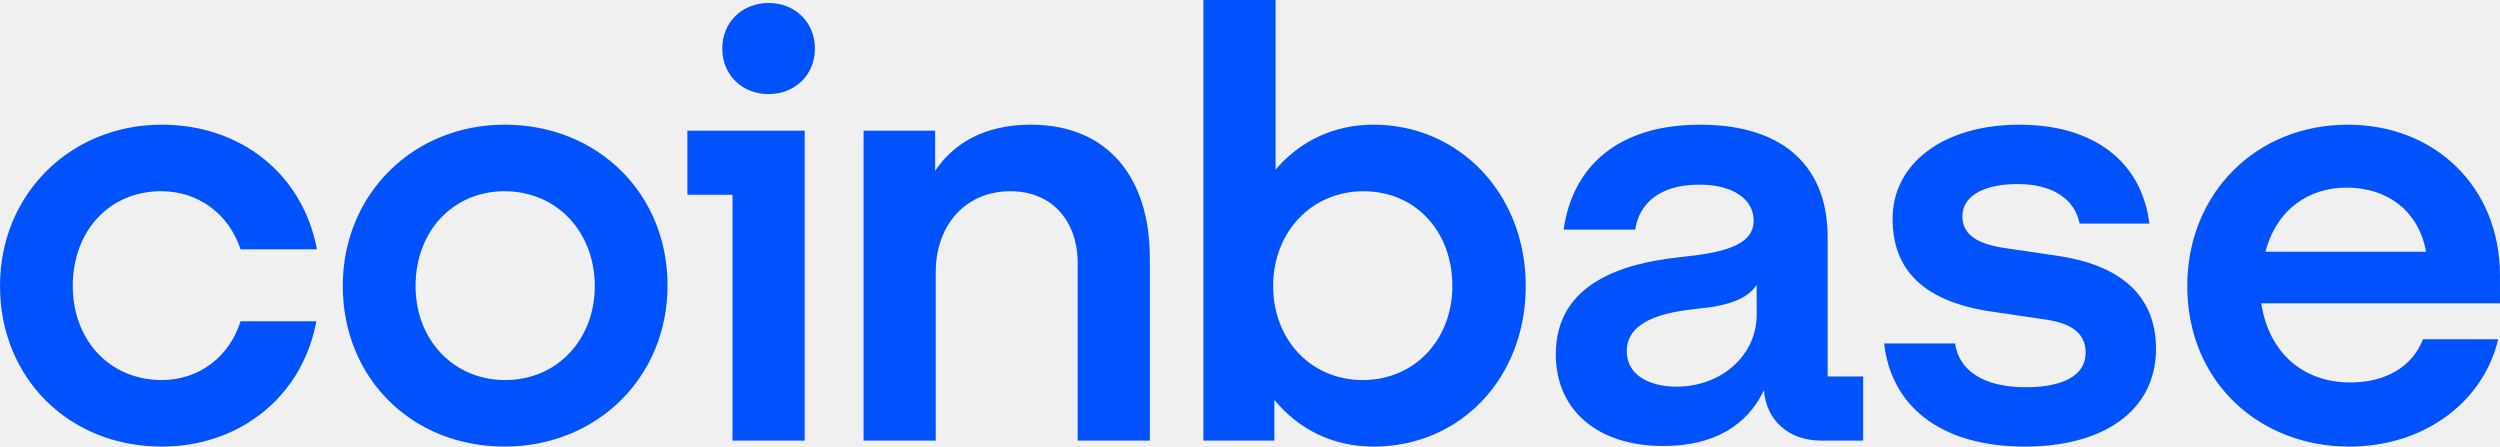
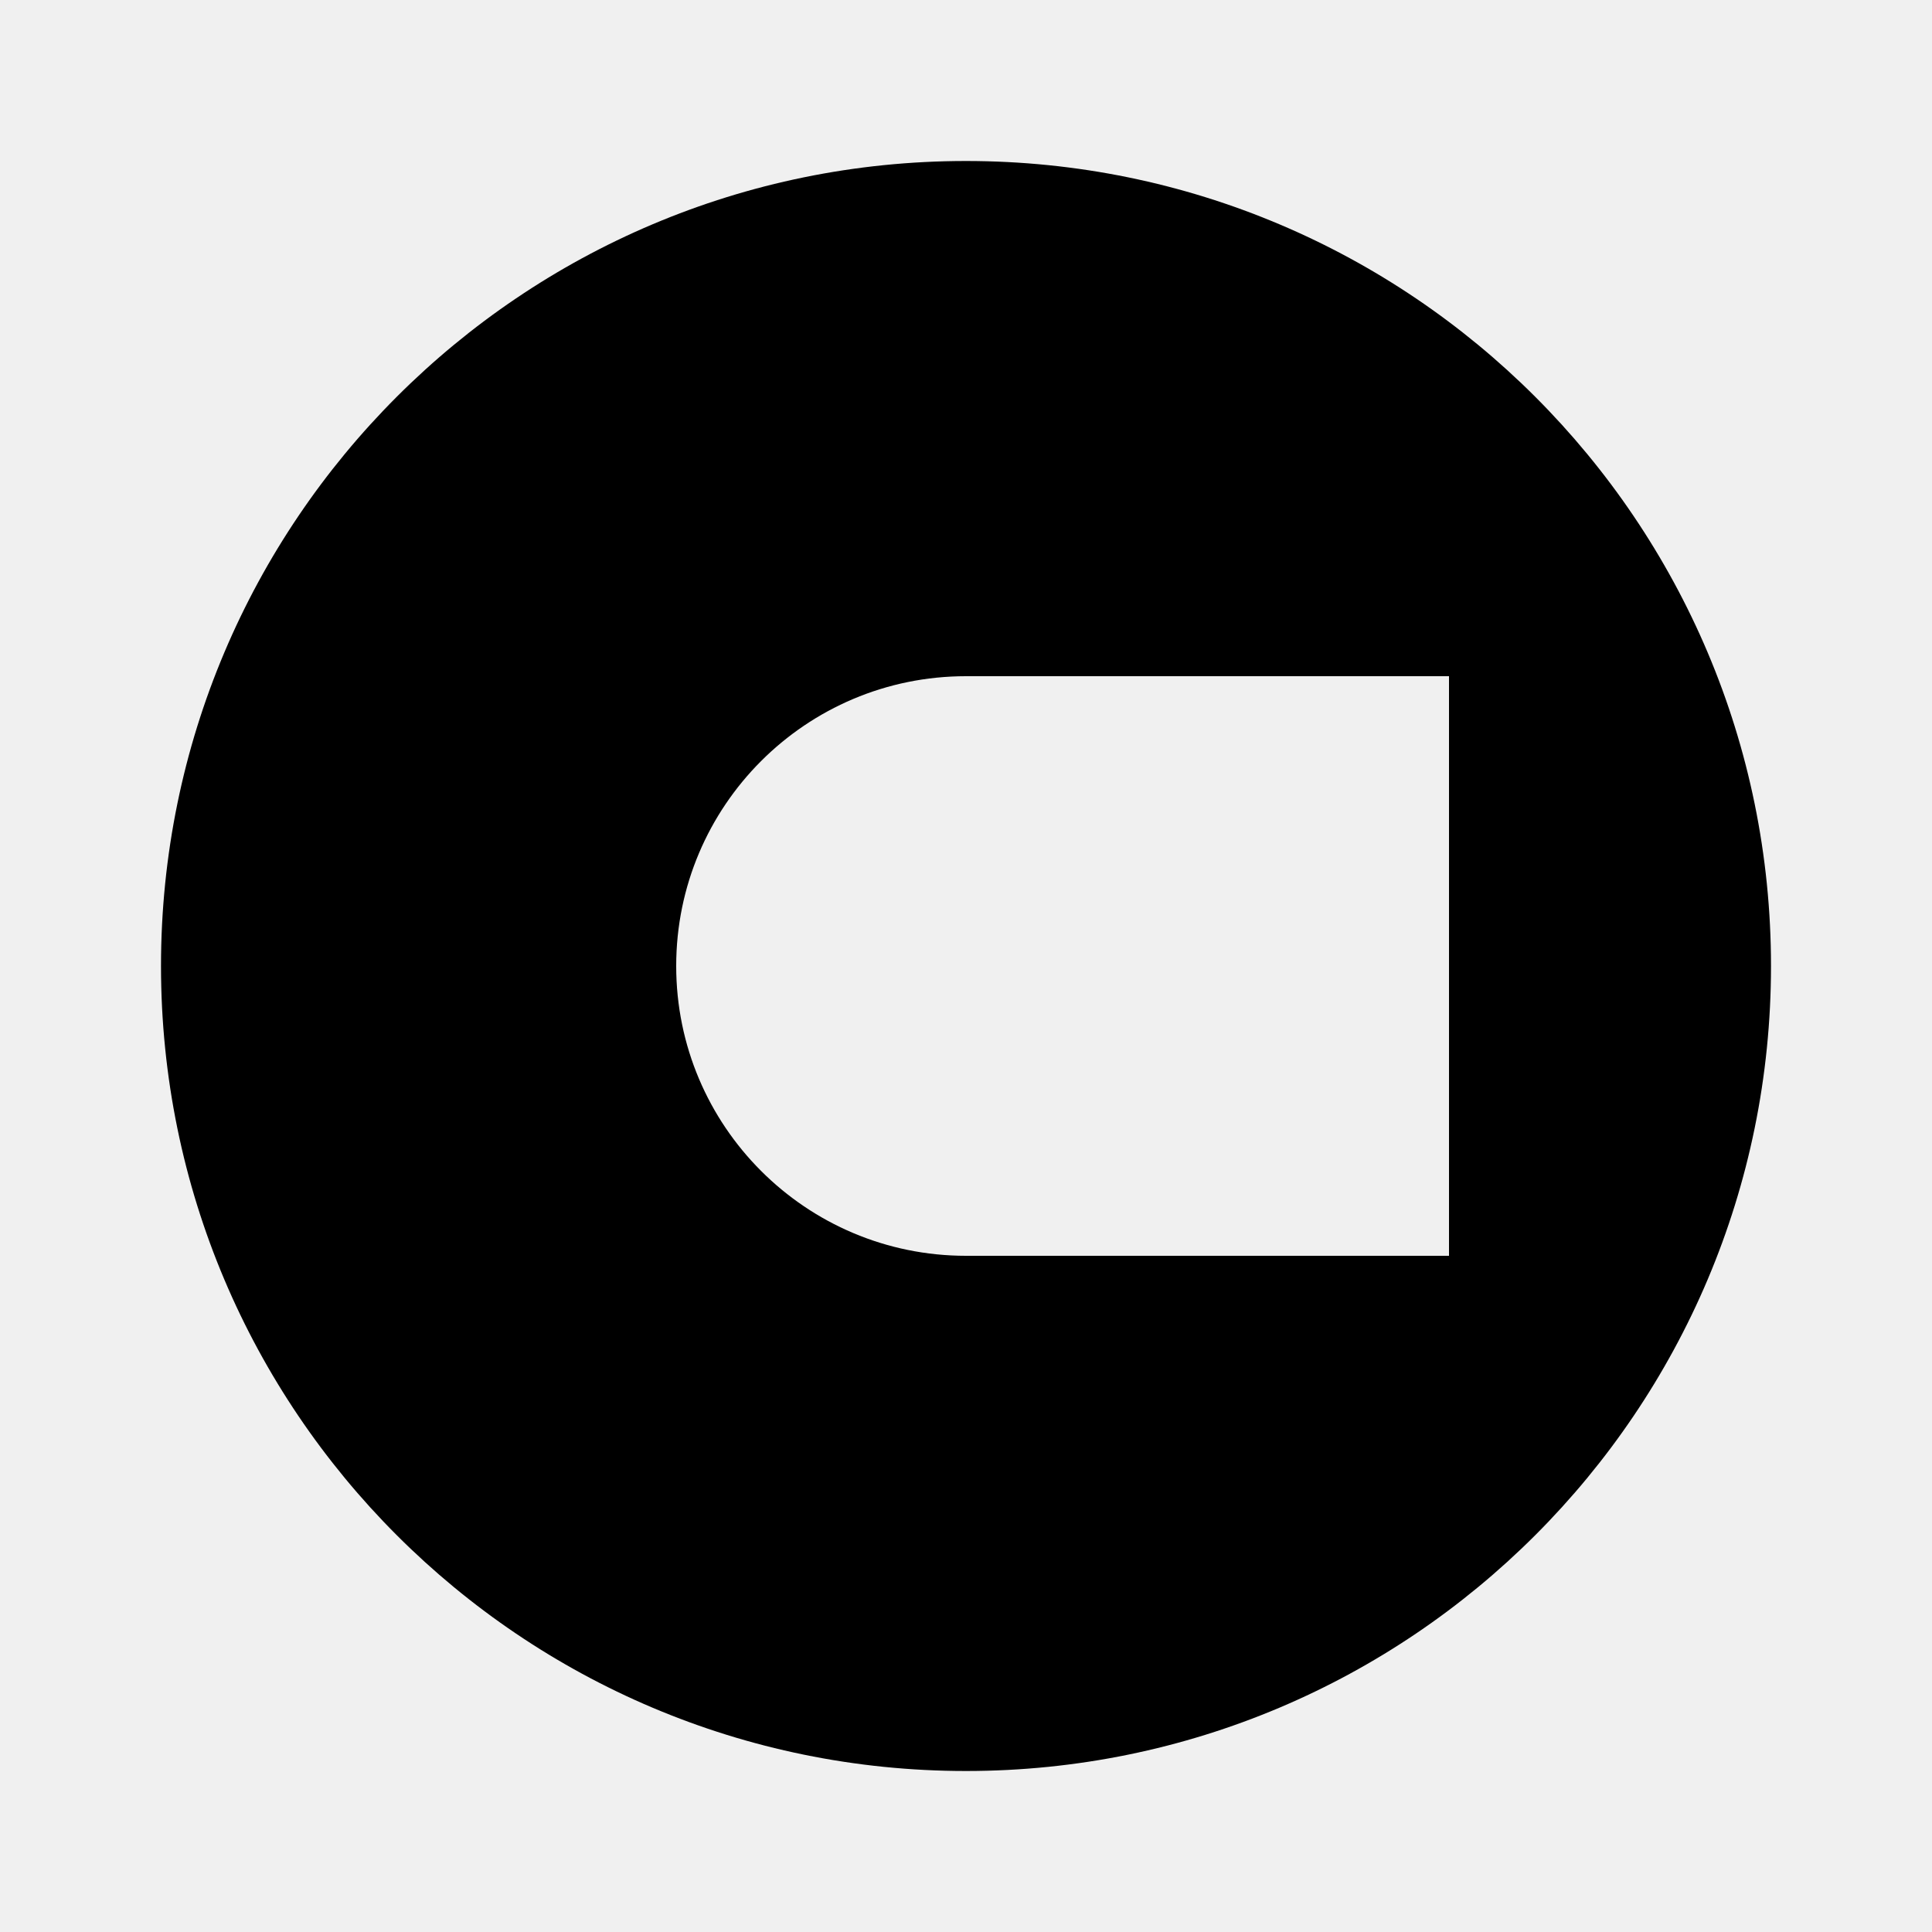
- <svg xmlns="http://www.w3.org/2000/svg" version="1.1" id="Layer_1" x="0px" y="0px" viewBox="0 0 1101.64 196.79" style="enable-background:new 0 0 1101.64 196.79;" xml:space="preserve">
-   <style type="text/css">
- 	.st0{fill:#0052FF;}
- </style>
-   <path class="st0" d="M222.34,54.94c-40.02,0-71.29,30.38-71.29,71.05s30.48,70.79,71.29,70.79c40.81,0,71.82-30.64,71.82-71.05  C294.16,85.58,263.68,54.94,222.34,54.94z M222.61,167.47c-22.79,0-39.49-17.7-39.49-41.47c0-24.04,16.43-41.73,39.22-41.73  c23.06,0,39.75,17.96,39.75,41.73S245.4,167.47,222.61,167.47z M302.9,85.85h19.88v108.3h31.8V57.58H302.9V85.85z M71.02,84.26  c16.7,0,29.95,10.3,34.98,25.62h33.66c-6.1-32.75-33.13-54.94-68.37-54.94C31.27,54.94,0,85.32,0,126s30.48,70.79,71.29,70.79  c34.45,0,62.01-22.19,68.11-55.21H106c-4.77,15.32-18.02,25.89-34.72,25.89c-23.06,0-39.22-17.7-39.22-41.47  C32.07,101.96,47.97,84.26,71.02,84.26z M907.12,112.79l-23.32-3.43c-11.13-1.58-19.08-5.28-19.08-14  c0-9.51,10.34-14.26,24.38-14.26c15.37,0,25.18,6.6,27.3,17.43h30.74c-3.45-27.47-24.65-43.58-57.24-43.58  c-33.66,0-55.92,17.17-55.92,41.47c0,23.24,14.58,36.72,43.99,40.94l23.32,3.43c11.4,1.58,17.76,6.08,17.76,14.53  c0,10.83-11.13,15.32-26.5,15.32c-18.82,0-29.42-7.66-31.01-19.28h-31.27c2.92,26.68,23.85,45.43,62.01,45.43  c34.72,0,57.77-15.85,57.77-43.06C950.05,129.43,933.36,116.75,907.12,112.79z M338.68,1.32c-11.66,0-20.41,8.45-20.41,20.07  s8.74,20.07,20.41,20.07c11.66,0,20.41-8.45,20.41-20.07S350.34,1.32,338.68,1.32z M805.36,104.34c0-29.58-18.02-49.39-56.18-49.39  c-36.04,0-56.18,18.23-60.16,46.23h31.54c1.59-10.83,10.07-19.81,28.09-19.81c16.17,0,24.12,7.13,24.12,15.85  c0,11.36-14.58,14.26-32.6,16.11c-24.38,2.64-54.59,11.09-54.59,42.79c0,24.57,18.29,40.41,47.44,40.41  c22.79,0,37.1-9.51,44.26-24.57c1.06,13.47,11.13,22.19,25.18,22.19h18.55v-28.26h-15.64V104.34z M774.09,138.68  c0,18.23-15.9,31.7-35.25,31.7c-11.93,0-22-5.02-22-15.58c0-13.47,16.17-17.17,31.01-18.75c14.31-1.32,22.26-4.49,26.24-10.57  V138.68z M605.28,54.94c-17.76,0-32.6,7.4-43.2,19.81V0h-31.8v194.15h31.27v-17.96c10.6,12.94,25.71,20.6,43.73,20.6  c38.16,0,67.05-30.11,67.05-70.79S642.91,54.94,605.28,54.94z M600.51,167.47c-22.79,0-39.49-17.7-39.49-41.47  s16.96-41.73,39.75-41.73c23.06,0,39.22,17.7,39.22,41.73C639.99,149.77,623.3,167.47,600.51,167.47z M454.22,54.94  c-20.67,0-34.19,8.45-42.14,20.34v-17.7h-31.54v136.56h31.8v-74.22c0-20.87,13.25-35.66,32.86-35.66c18.29,0,29.68,12.94,29.68,31.7  v78.19h31.8v-80.56C506.69,79.24,488.94,54.94,454.22,54.94z M1101.64,121.51c0-39.09-28.62-66.56-67.05-66.56  c-40.81,0-70.76,30.64-70.76,71.05c0,42.53,32.07,70.79,71.29,70.79c33.13,0,59.1-19.55,65.72-47.28h-33.13  c-4.77,12.15-16.43,19.02-32.07,19.02c-20.41,0-35.78-12.68-39.22-34.87h105.21V121.51z M998.28,110.94  c5.04-19.02,19.35-28.26,35.78-28.26c18.02,0,31.8,10.3,34.98,28.26H998.28z" />
+ <svg xmlns="http://www.w3.org/2000/svg" viewBox="0 0 24 24" fill="none">
+   <mask id="coinbase-c">
+     <rect width="24" height="24" fill="white" />
+     <circle cx="12" cy="12" r="3.6" fill="black" />
+     <rect x="12" y="8.4" width="6" height="7.2" fill="black" />
+   </mask>
+   <circle cx="12" cy="12" r="10" fill="currentColor" mask="url(#coinbase-c)" />
</svg>
